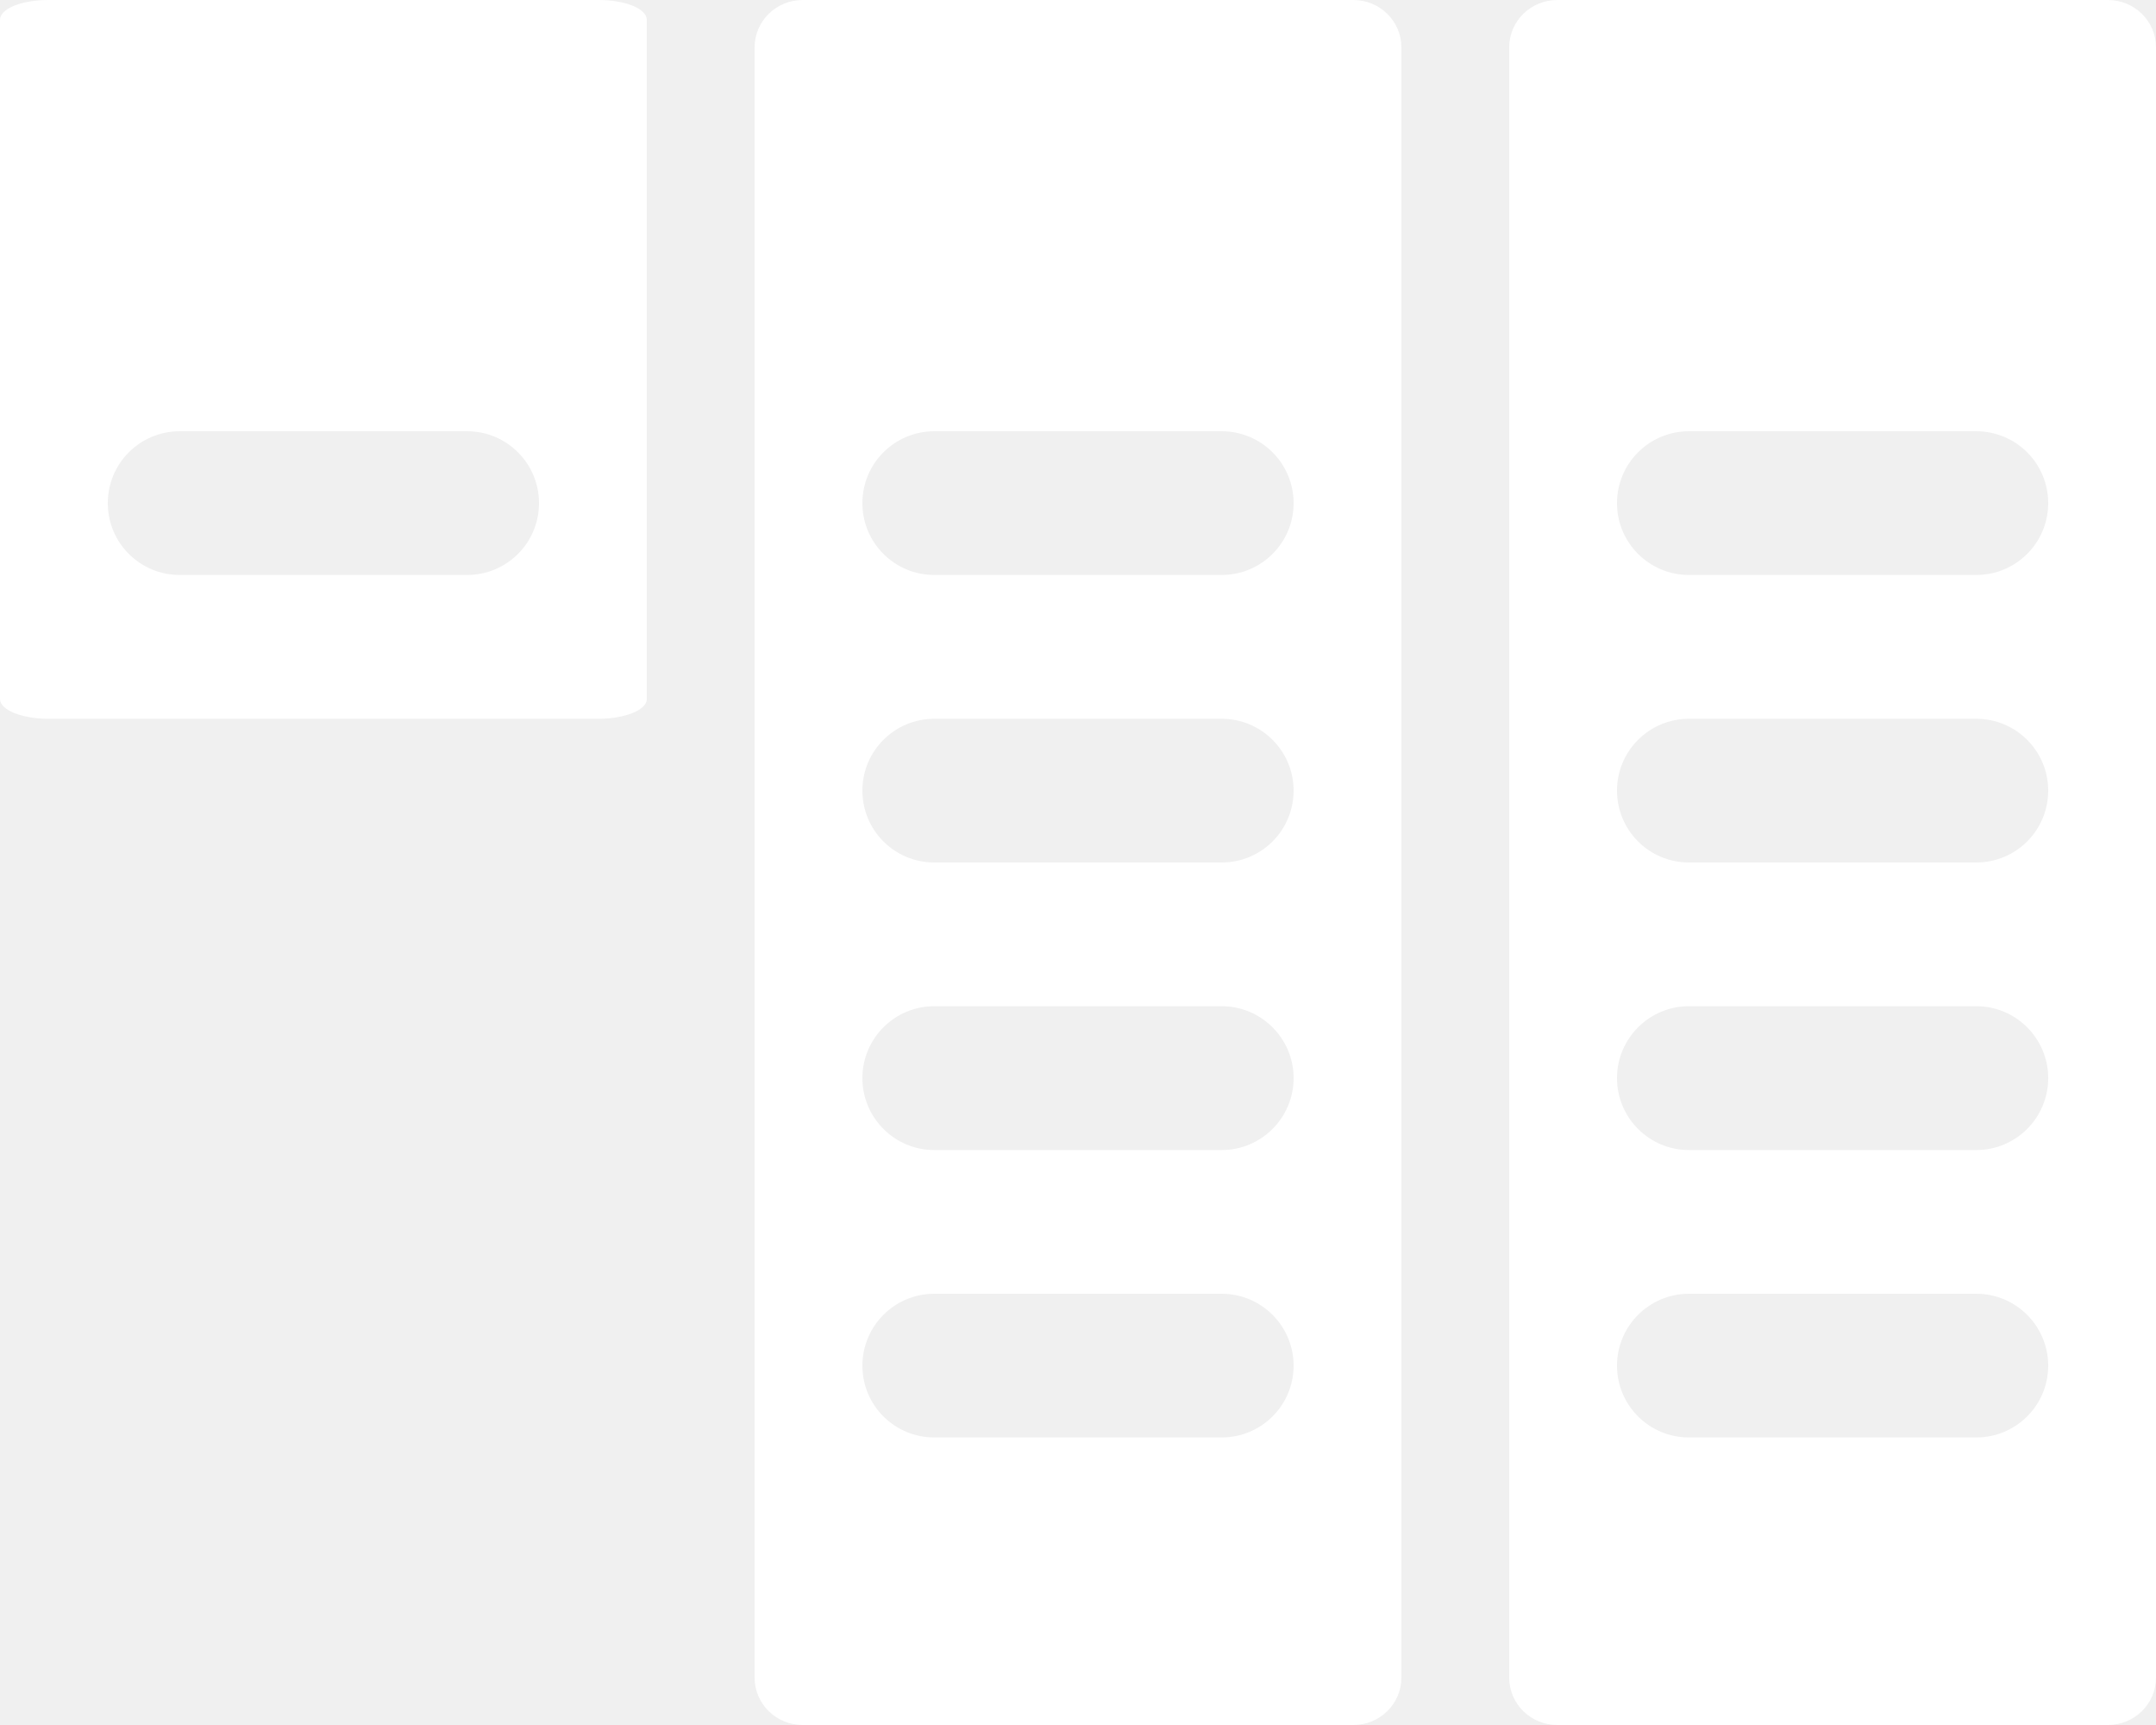
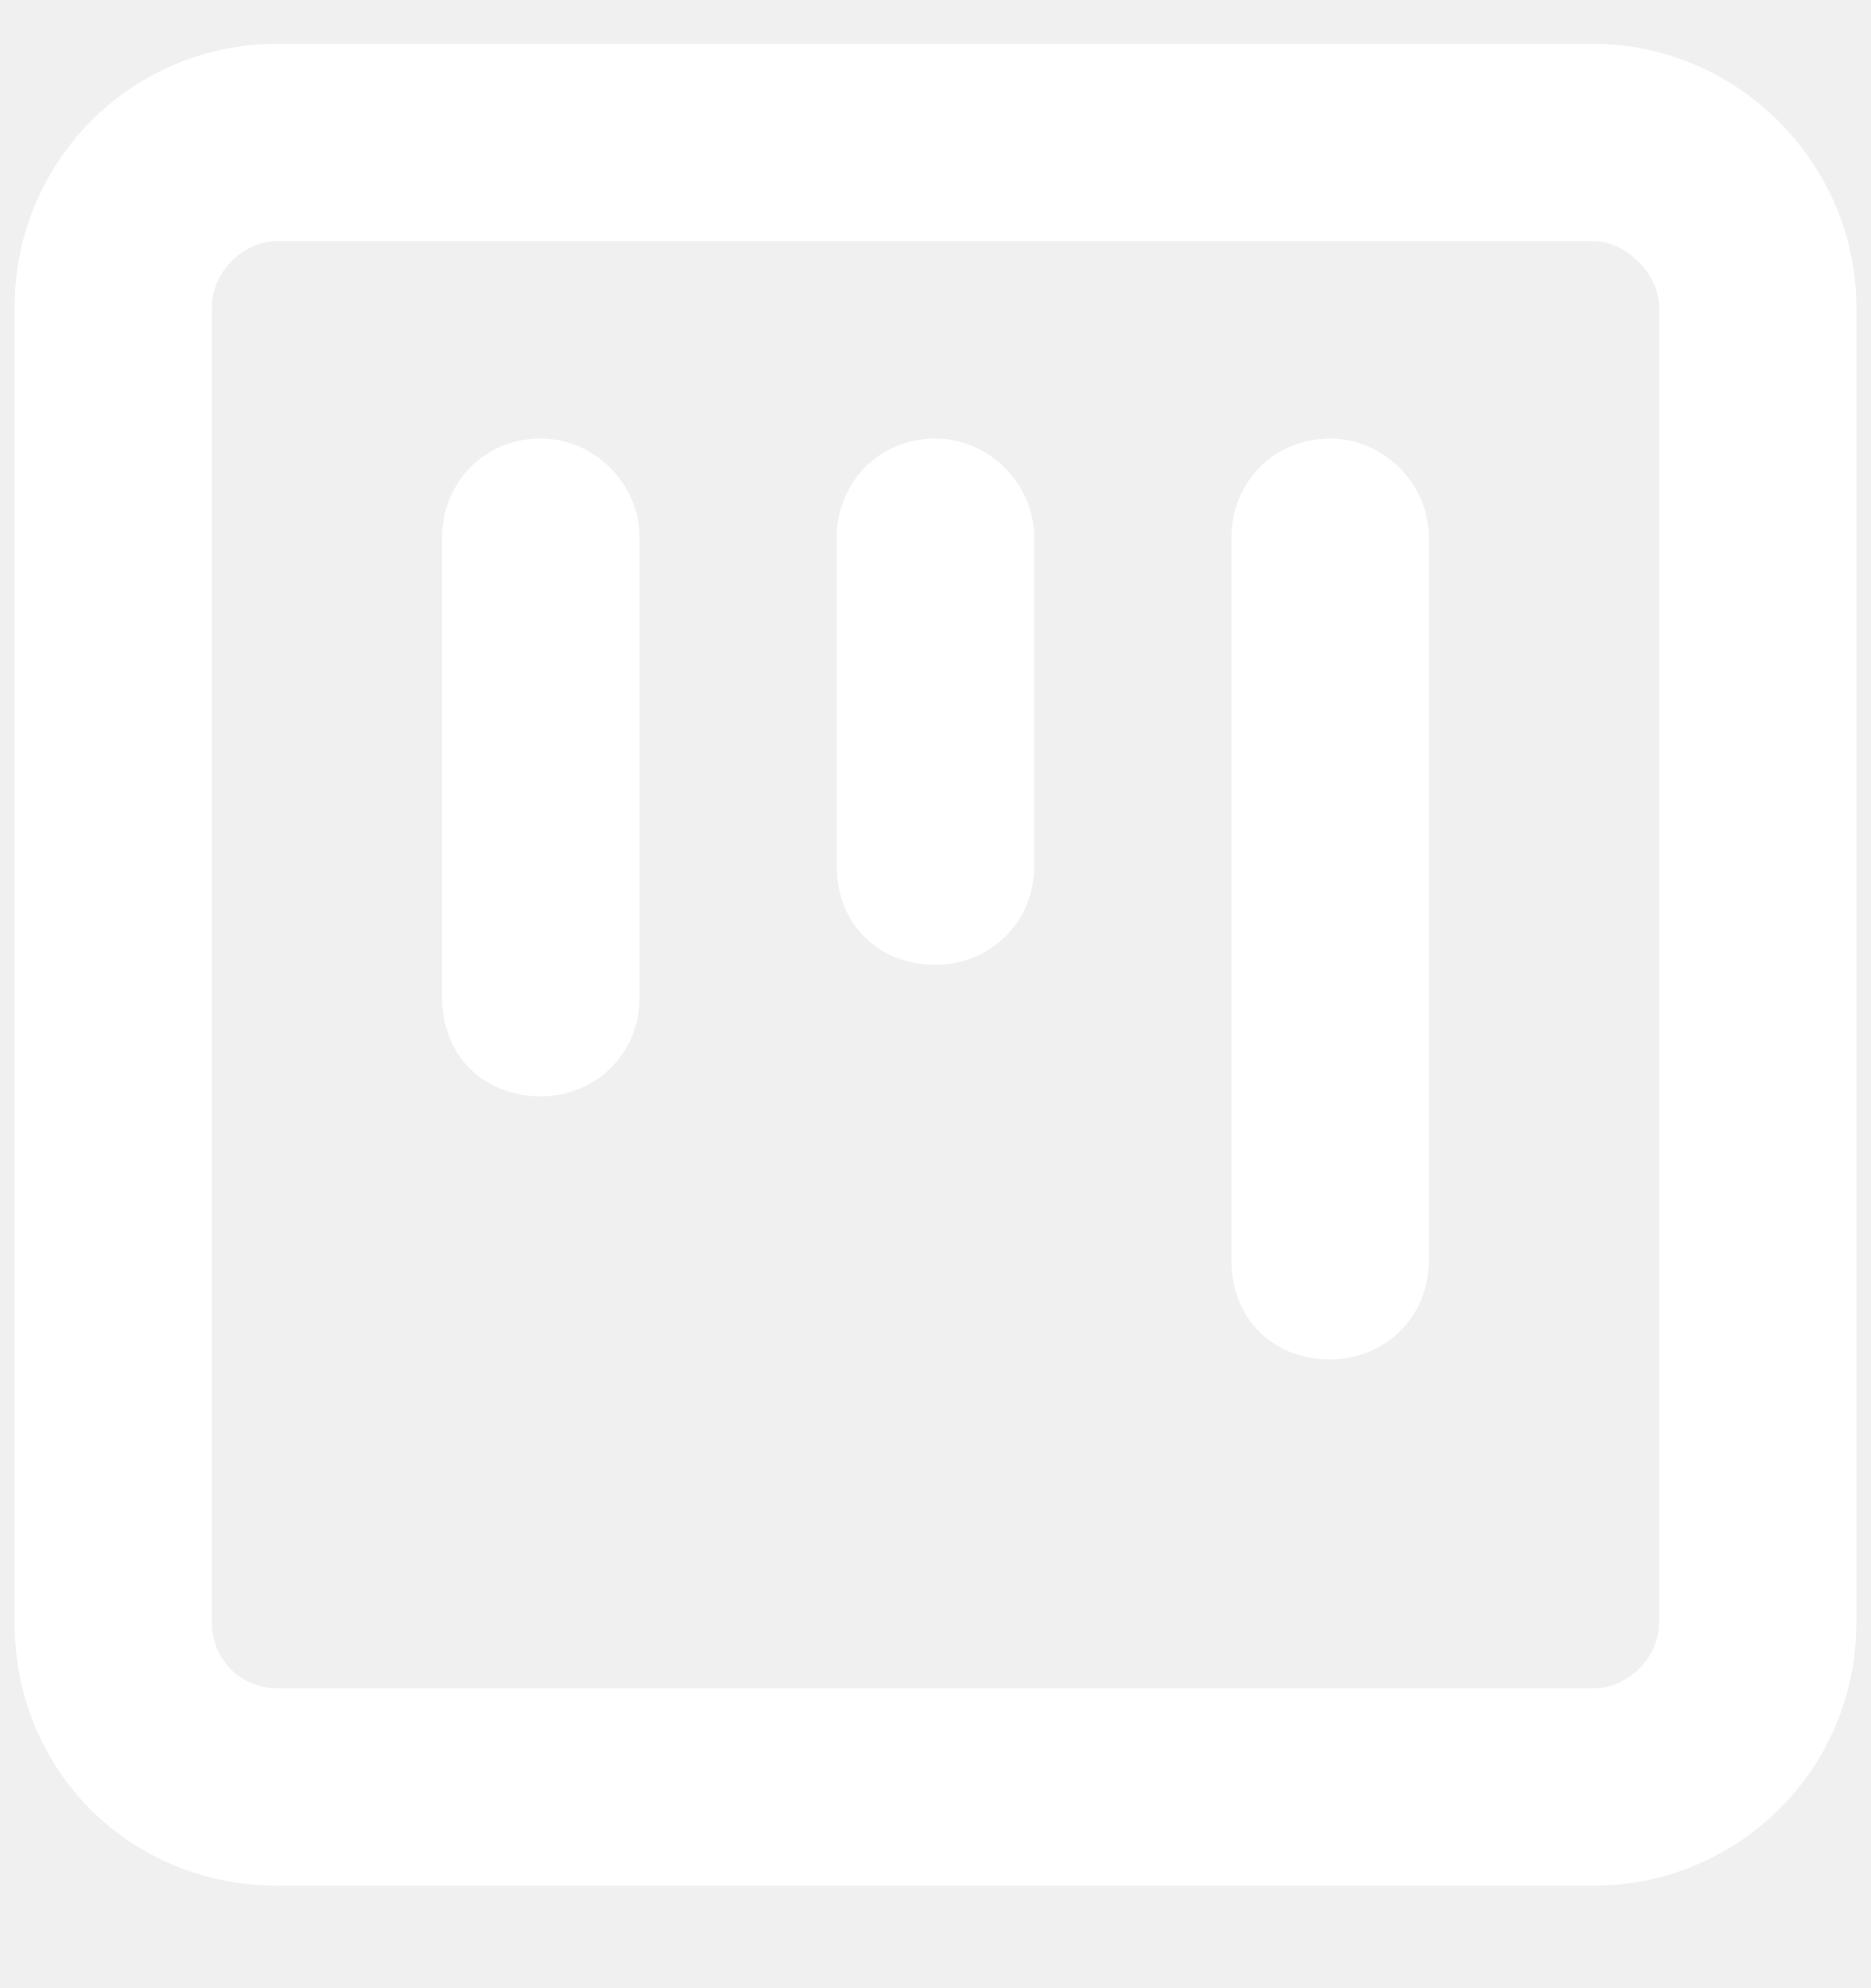
- <svg xmlns="http://www.w3.org/2000/svg" width="20" height="16" viewBox="0 0 20 16" fill="none">
-   <path fill-rule="evenodd" clip-rule="evenodd" d="M14.447 0H19.553C19.672 0 19.785 0.046 19.869 0.128C19.953 0.211 20 0.322 20 0.438V15.562C20 15.678 19.953 15.789 19.869 15.872C19.785 15.954 19.672 16 19.553 16H14.447C14.328 16 14.215 15.954 14.131 15.872C14.047 15.789 14 15.678 14 15.562V0.438C14 0.322 14.047 0.211 14.131 0.128C14.215 0.046 14.328 0 14.447 0ZM15 4.667C15 4.298 15.299 4 15.667 4H18.333C18.701 4 19 4.298 19 4.667C19 5.035 18.701 5.333 18.333 5.333H15.667C15.299 5.333 15 5.035 15 4.667ZM15 7.333C15 6.965 15.299 6.667 15.667 6.667H18.333C18.701 6.667 19 6.965 19 7.333C19 7.702 18.701 8 18.333 8H15.667C15.299 8 15 7.702 15 7.333ZM15.667 9.333C15.299 9.333 15 9.632 15 10C15 10.368 15.299 10.667 15.667 10.667H18.333C18.701 10.667 19 10.368 19 10C19 9.632 18.701 9.333 18.333 9.333H15.667ZM15 12.667C15 12.299 15.299 12 15.667 12H18.333C18.701 12 19 12.299 19 12.667C19 13.035 18.701 13.333 18.333 13.333H15.667C15.299 13.333 15 13.035 15 12.667Z" fill="white" />
-   <path fill-rule="evenodd" clip-rule="evenodd" d="M7.447 0H12.553C12.672 0 12.785 0.046 12.869 0.128C12.953 0.211 13 0.322 13 0.438V15.562C13 15.678 12.953 15.789 12.869 15.872C12.785 15.954 12.672 16 12.553 16H7.447C7.328 16 7.215 15.954 7.131 15.872C7.047 15.789 7 15.678 7 15.562V0.438C7 0.322 7.047 0.211 7.131 0.128C7.215 0.046 7.328 0 7.447 0ZM8 4.667C8 4.298 8.298 4 8.667 4H11.333C11.701 4 12 4.298 12 4.667C12 5.035 11.701 5.333 11.333 5.333H8.667C8.298 5.333 8 5.035 8 4.667ZM8 7.333C8 6.965 8.298 6.667 8.667 6.667H11.333C11.701 6.667 12 6.965 12 7.333C12 7.702 11.701 8 11.333 8H8.667C8.298 8 8 7.702 8 7.333ZM8.667 9.333C8.298 9.333 8 9.632 8 10C8 10.368 8.298 10.667 8.667 10.667H11.333C11.701 10.667 12 10.368 12 10C12 9.632 11.701 9.333 11.333 9.333H8.667ZM8 12.667C8 12.299 8.298 12 8.667 12H11.333C11.701 12 12 12.299 12 12.667C12 13.035 11.701 13.333 11.333 13.333H8.667C8.298 13.333 8 13.035 8 12.667Z" fill="white" />
-   <path fill-rule="evenodd" clip-rule="evenodd" d="M0.447 0H5.553C5.672 0 5.785 0.019 5.869 0.053C5.953 0.088 6 0.134 6 0.183V6.484C6 6.532 5.953 6.579 5.869 6.613C5.785 6.647 5.672 6.667 5.553 6.667H0.447C0.328 6.667 0.215 6.647 0.131 6.613C0.047 6.579 0 6.532 0 6.484V0.183C0 0.134 0.047 0.088 0.131 0.053C0.215 0.019 0.328 0 0.447 0ZM1.667 4C1.298 4 1 4.298 1 4.667C1 5.035 1.298 5.333 1.667 5.333H4.333C4.702 5.333 5 5.035 5 4.667C5 4.298 4.702 4 4.333 4H1.667Z" fill="white" />
+ <svg xmlns="http://www.w3.org/2000/svg" width="16" height="17" viewBox="0 0 16 17" fill="none">
+   <path d="M4.625 9.375C4.133 9.375 3.781 9.023 3.781 8.531V4.594C3.781 4.137 4.133 3.75 4.625 3.75C5.082 3.75 5.469 4.137 5.469 4.594V8.531C5.469 9.023 5.082 9.375 4.625 9.375ZM10.531 4.594C10.531 4.137 10.883 3.75 11.375 3.75C11.832 3.75 12.219 4.137 12.219 4.594V10.781C12.219 11.273 11.832 11.625 11.375 11.625C10.883 11.625 10.531 11.273 10.531 10.781V4.594ZM8 8.25C7.508 8.25 7.156 7.898 7.156 7.406V4.594C7.156 4.137 7.508 3.75 8 3.75C8.457 3.75 8.844 4.137 8.844 4.594V7.406C8.844 7.898 8.457 8.25 8 8.25ZM0.125 2.625C0.125 1.395 1.109 0.375 2.375 0.375H13.625C14.855 0.375 15.875 1.395 15.875 2.625V13.875C15.875 15.141 14.855 16.125 13.625 16.125H2.375C1.109 16.125 0.125 15.141 0.125 13.875V2.625ZM2.375 14.438H13.625C13.906 14.438 14.188 14.191 14.188 13.875V2.625C14.188 2.344 13.906 2.062 13.625 2.062H2.375C2.059 2.062 1.812 2.344 1.812 2.625V13.875C1.812 14.191 2.059 14.438 2.375 14.438Z" fill="white" />
</svg>
